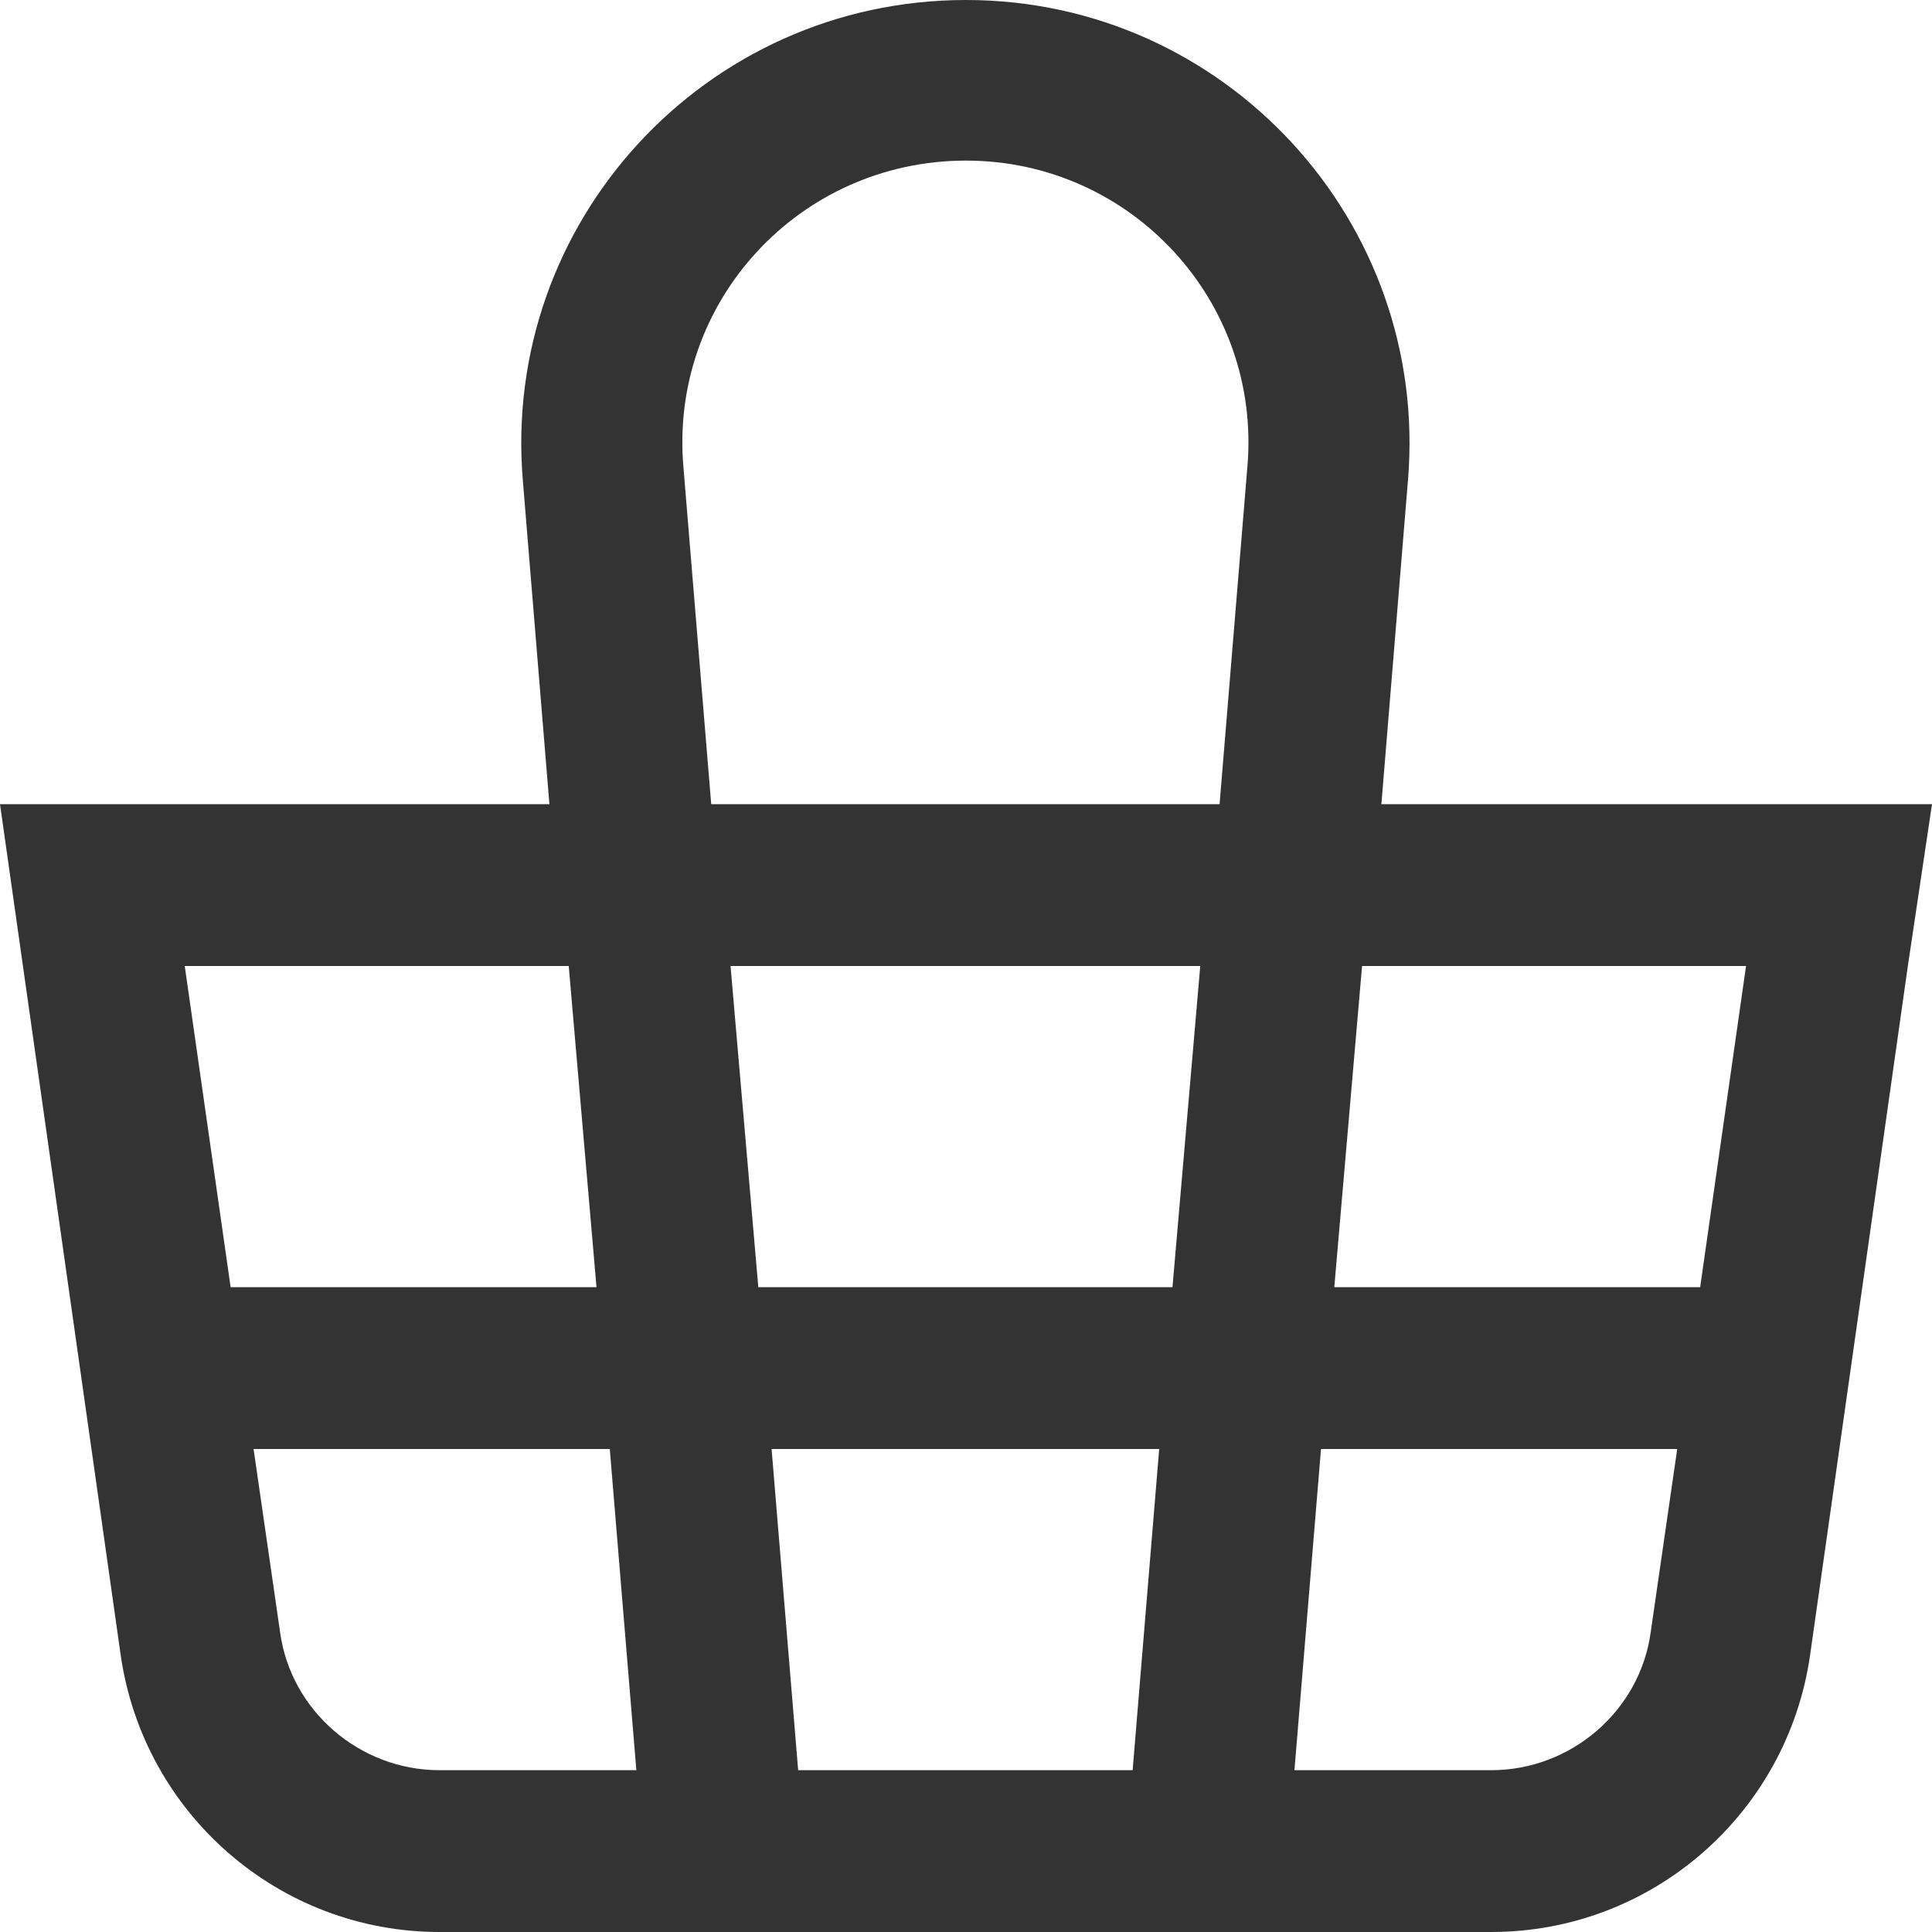
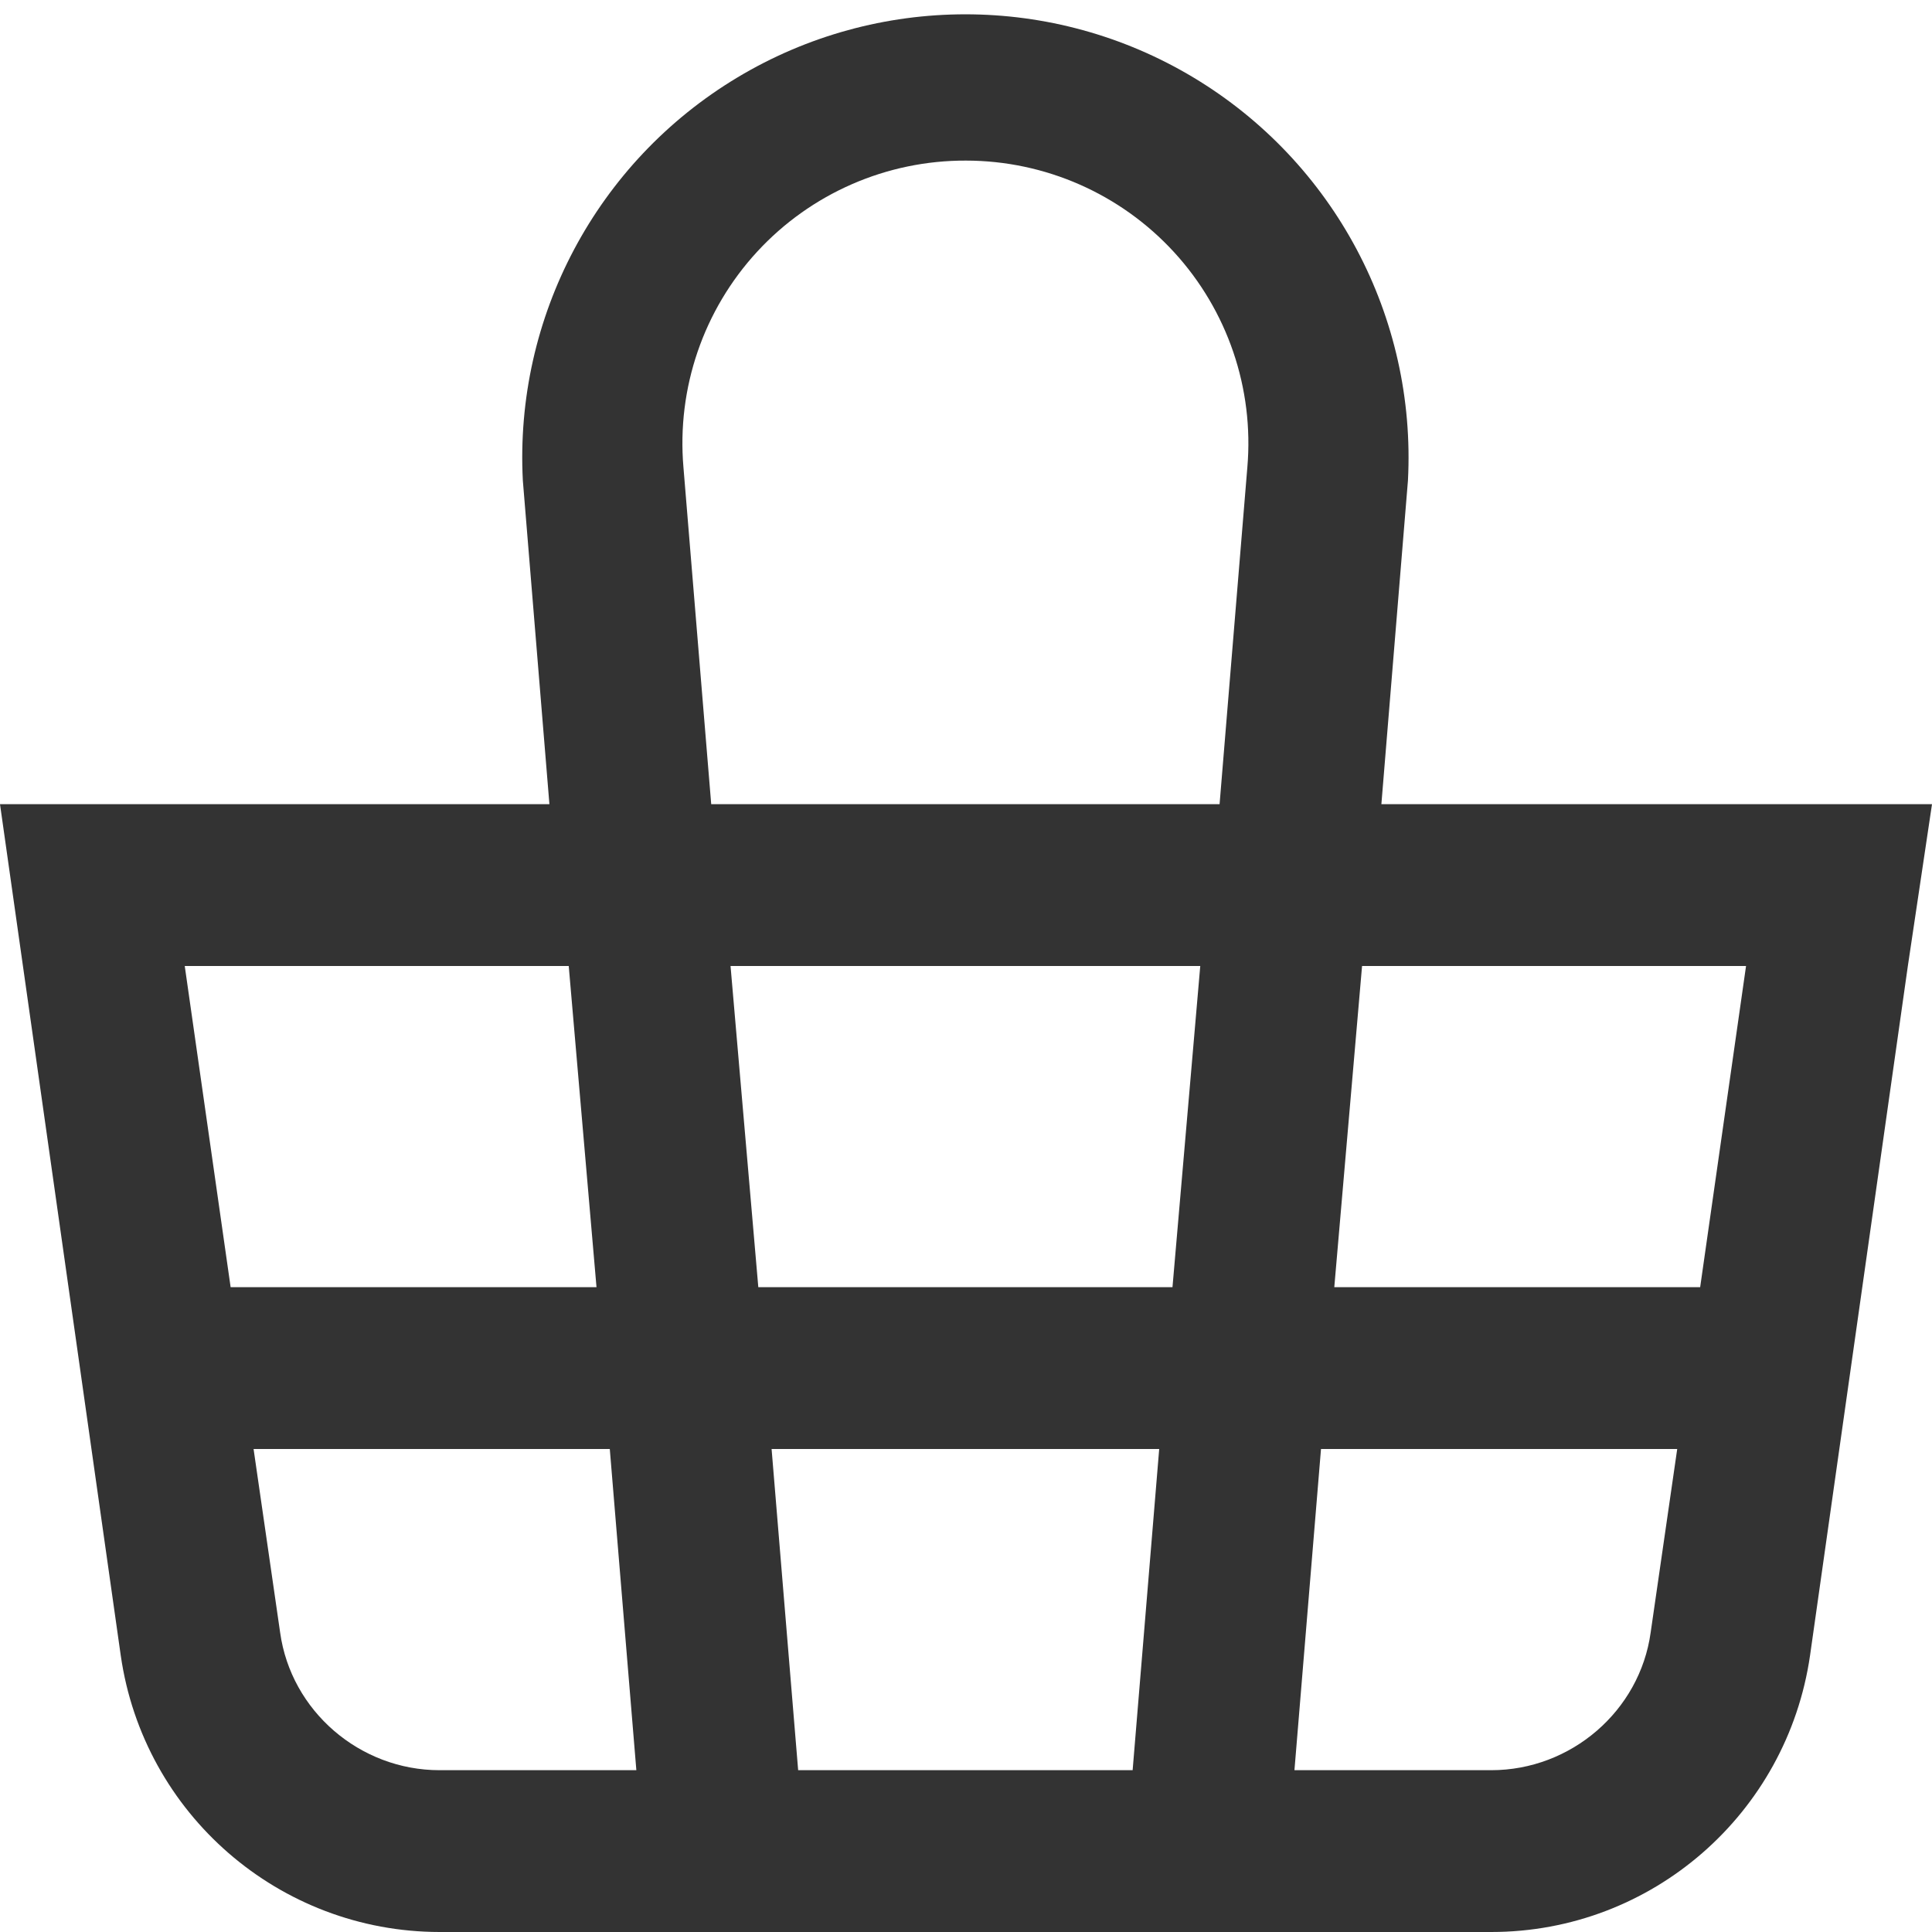
- <svg xmlns="http://www.w3.org/2000/svg" width="16" height="16" viewBox="0 0 16 16" fill="none">
-   <defs />
-   <path id="Union" d="M5.66 3.87L5.89 6.66L10.1 6.66L10.33 3.87C10.45 2.5 9.37 1.33 8 1.33C6.62 1.33 5.54 2.5 5.66 3.87ZM11.44 6.66L11.66 3.98C11.84 1.84 10.15 0 8 0C5.84 0 4.15 1.84 4.33 3.98L4.55 6.66L1.34 6.66L0 6.66L0.19 8L1 13.71C1.19 15.02 2.31 16 3.64 16L12.35 16C13.68 16 14.8 15.02 14.99 13.71L15.8 8L16 6.66L14.65 6.66L11.44 6.66ZM11.33 8L11.28 8L11.05 10.66L14.08 10.66L14.46 8L11.33 8ZM9.94 8L6.05 8L6.28 10.66L9.71 10.66L9.94 8ZM4.71 8L4.66 8L1.53 8L1.91 10.66L4.94 10.66L4.71 8ZM6.61 14.66L6.39 12L9.6 12L9.38 14.66L6.61 14.66ZM10.94 12L10.72 14.66L12.35 14.66C13.01 14.66 13.58 14.17 13.67 13.52L13.89 12L10.94 12ZM5.05 12L5.27 14.66L3.64 14.66C2.98 14.66 2.41 14.17 2.32 13.52L2.1 12L5.05 12Z" fill="#333333" fill-opacity="1" fill-rule="evenodd" />
+ <svg xmlns="http://www.w3.org/2000/svg" viewBox="0 0 16 16" fill="none">
+   <path d="m5.66 3.87.23 2.79h4.21l.23-2.79a2.34 2.34 0 0 0-2.33-2.54 2.34 2.34 0 0 0-2.34 2.54Zm5.78 2.79.22-2.68a3.67 3.67 0 1 0-7.33 0l.22 2.68h-4.55l.19 1.34.81 5.71a2.67 2.67 0 0 0 2.64 2.29h8.71c1.33 0 2.45-.98 2.64-2.29l.81-5.71.2-1.34h-4.56Zm-.11 1.34h-.05l-.23 2.66h3.03l.38-2.66h-3.13Zm-1.39 0h-3.89l.23 2.66h3.43l.23-2.66Zm-5.23 0h-3.18l.38 2.66h3.03l-.23-2.66Zm1.9 6.66-.22-2.66h3.21l-.22 2.66h-2.77Zm4.33-2.66-.22 2.66h1.63c.66 0 1.23-.49 1.32-1.14l.22-1.52h-2.95Zm-5.89 0 .22 2.66h-1.63c-.66 0-1.23-.49-1.32-1.14l-.22-1.52h2.95Z" fill="#333" fill-rule="evenodd" />
</svg>
